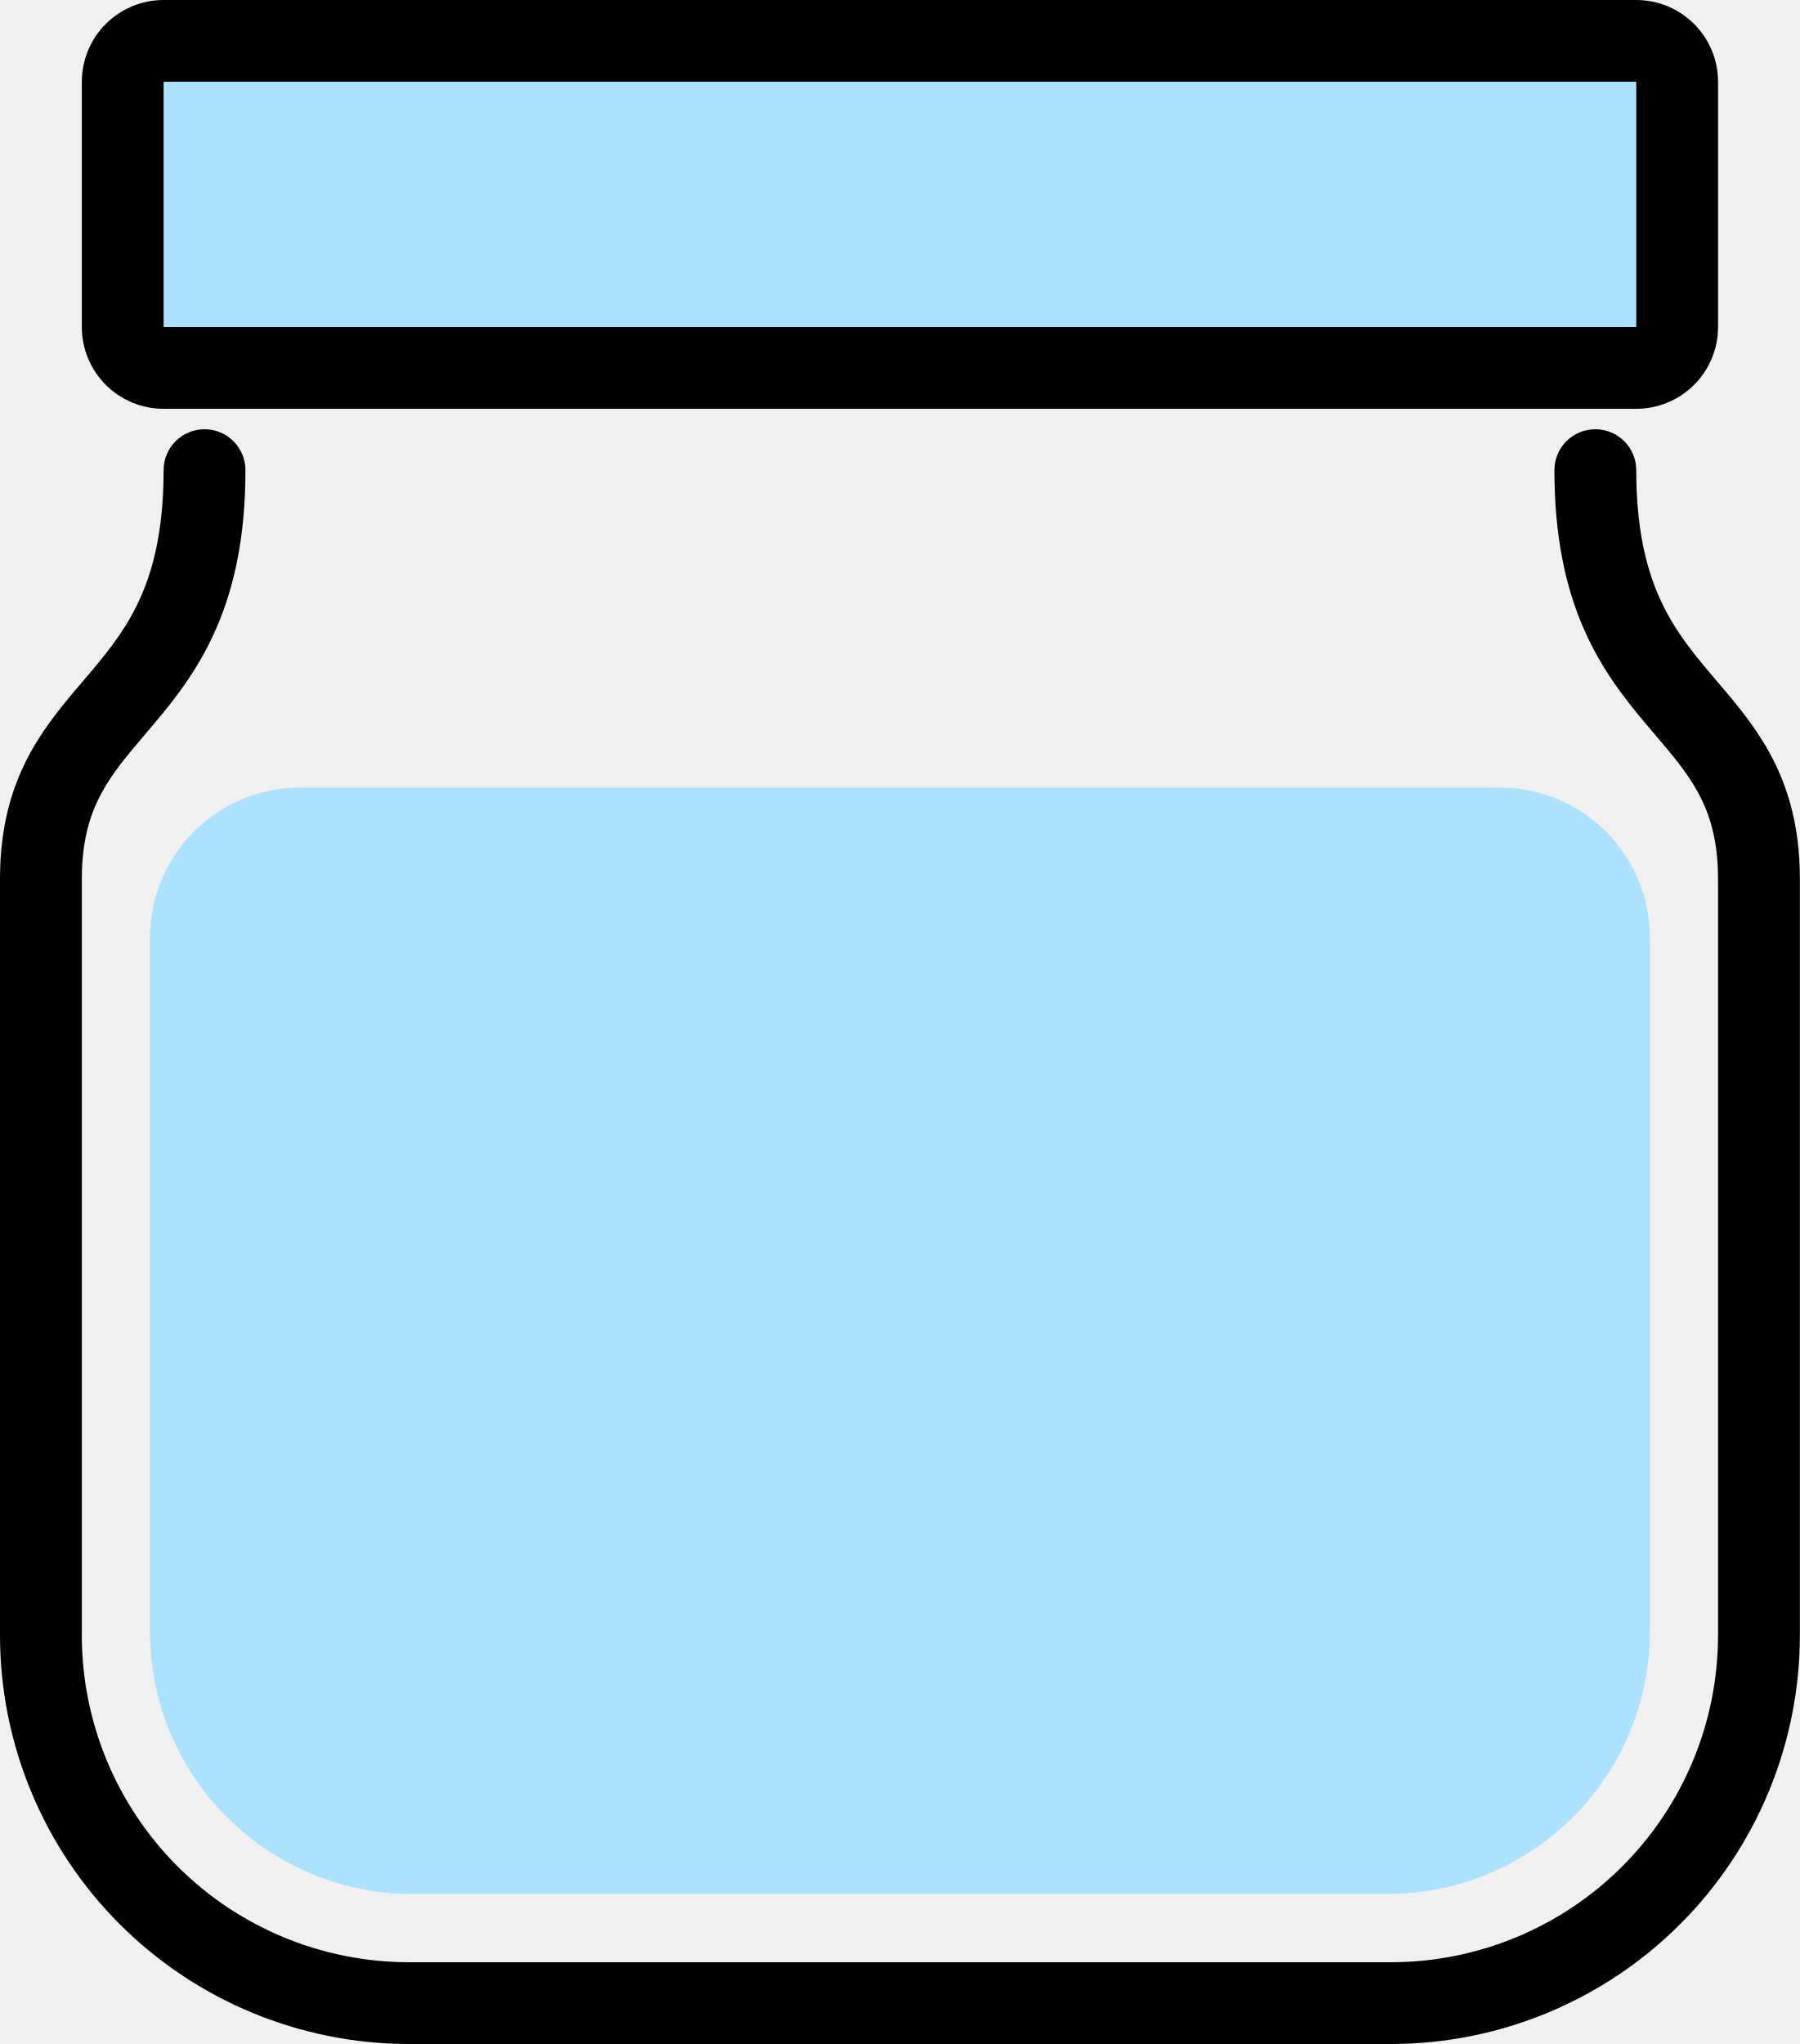
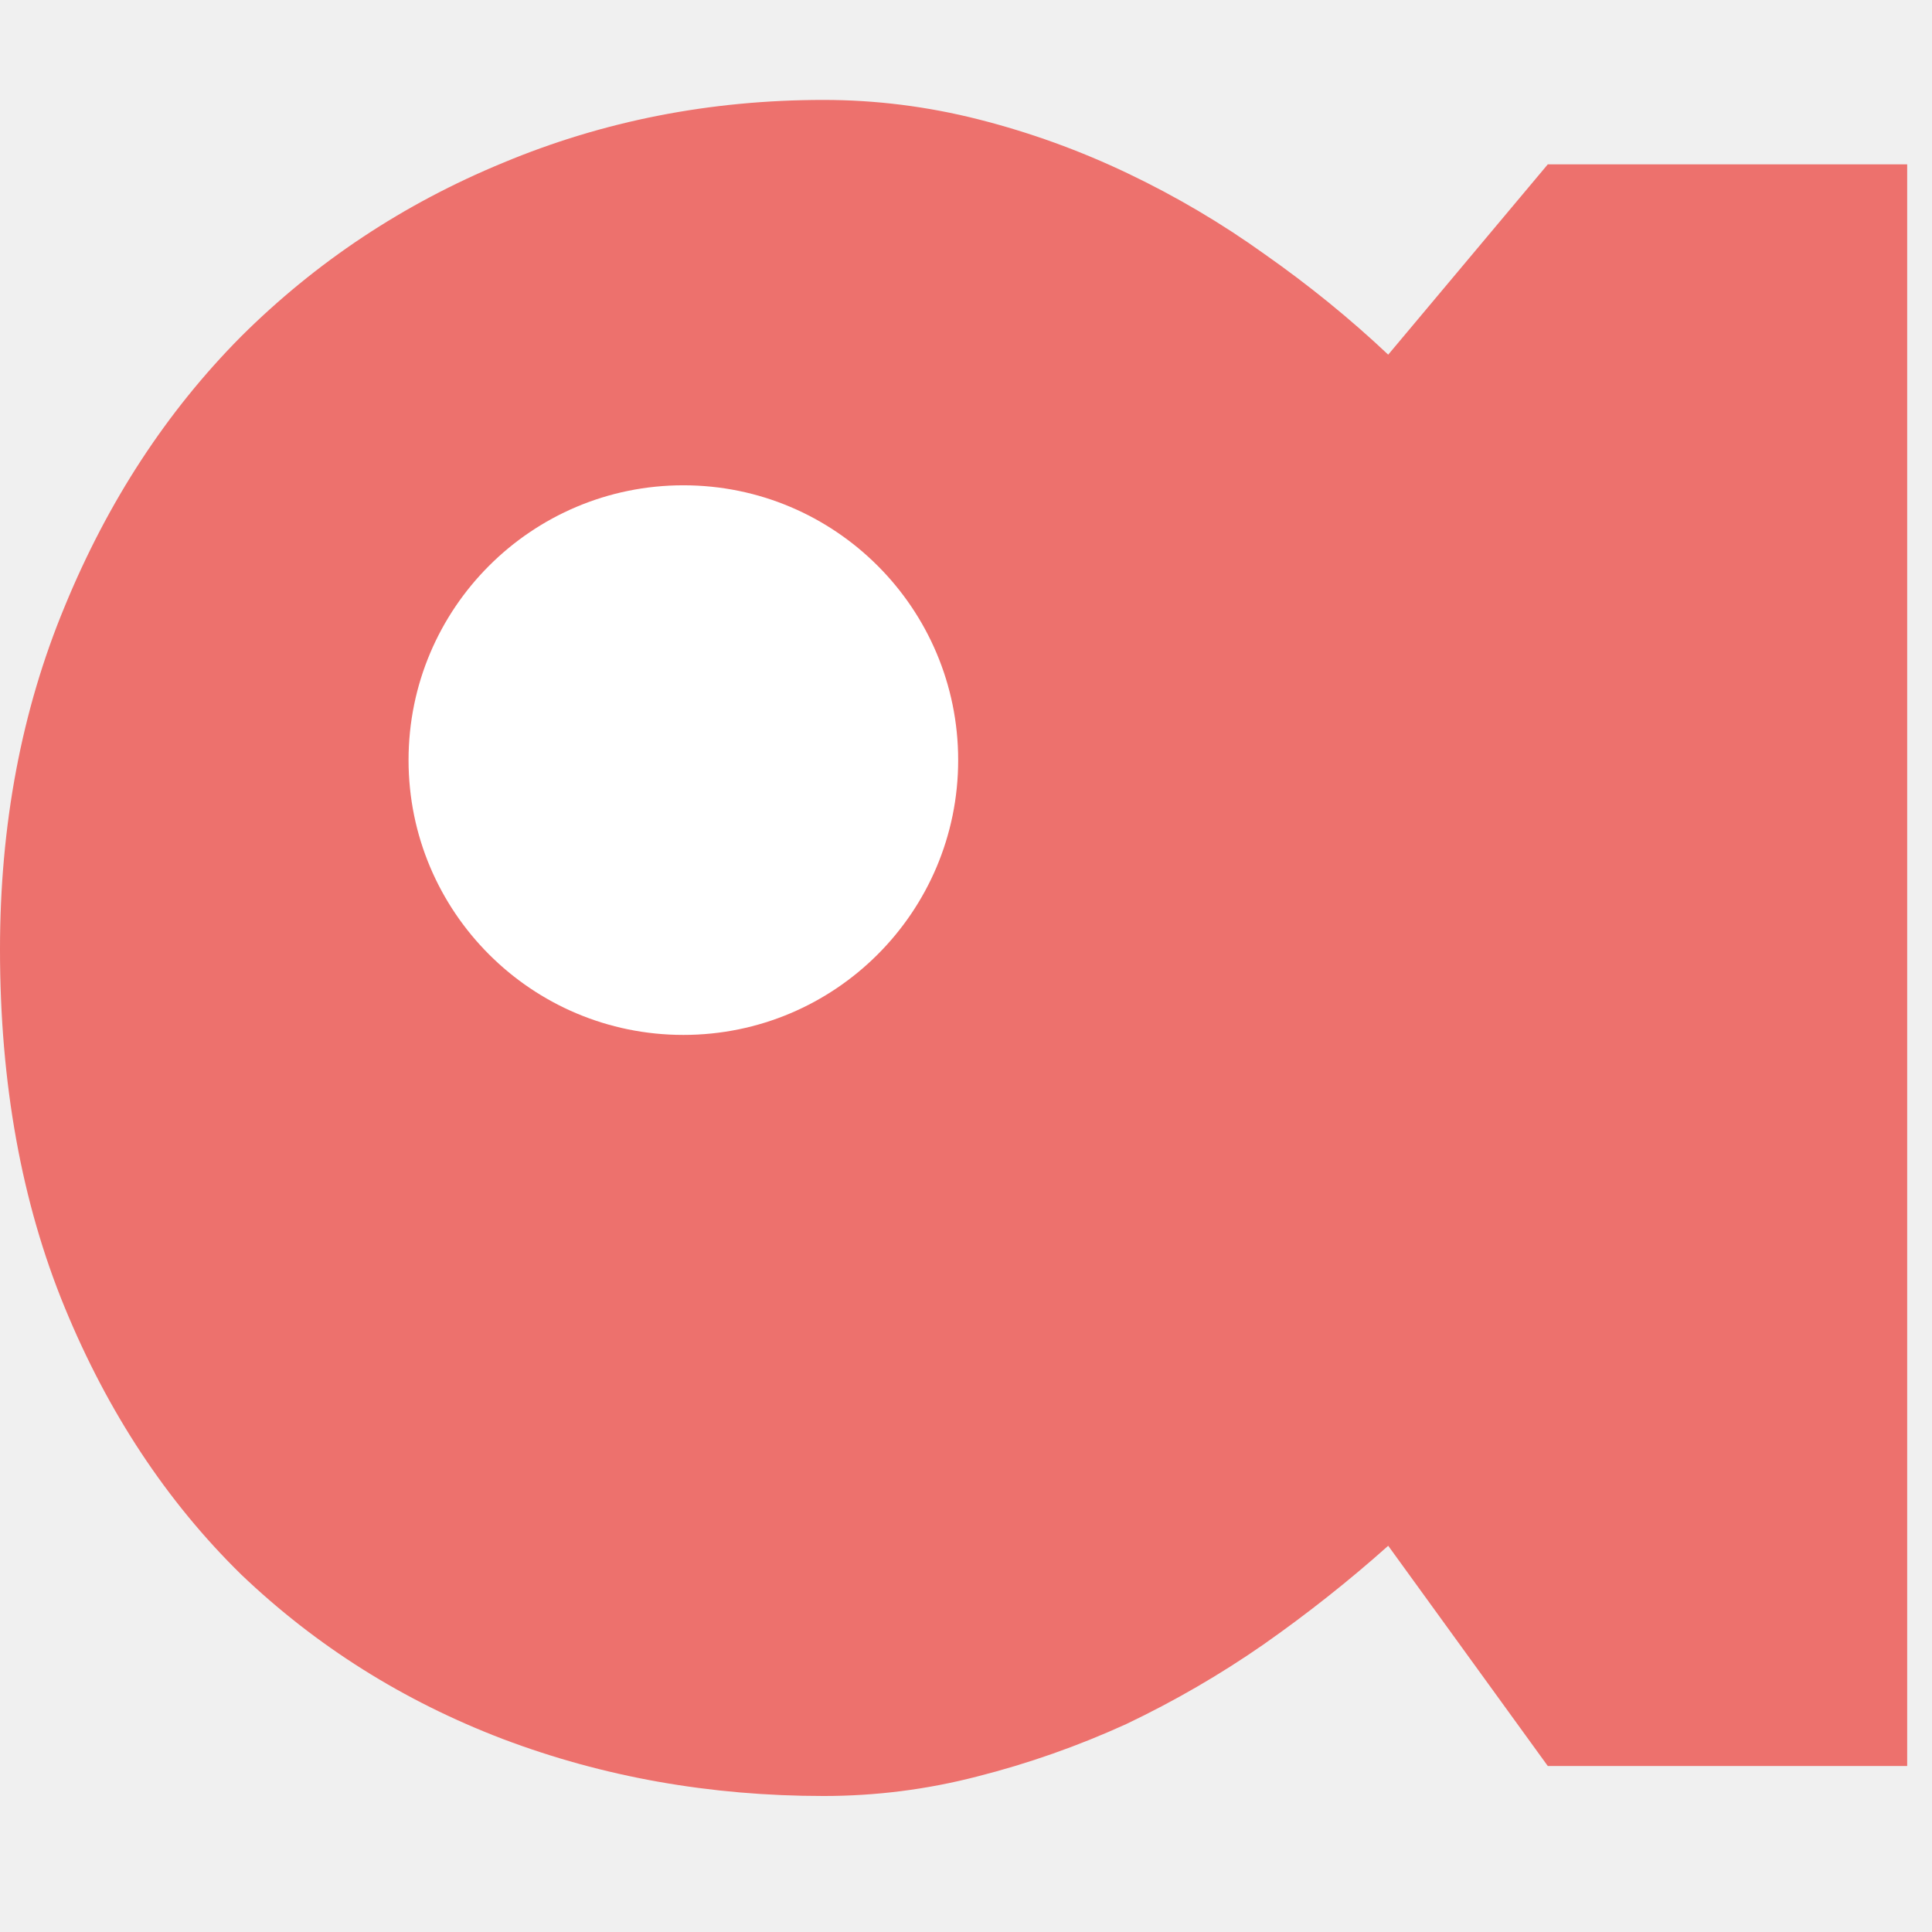
- <svg xmlns="http://www.w3.org/2000/svg" width="96" height="109" viewBox="0 0 96 109" fill="none">
-   <path d="M7.645 4H87.644V18H7.645V4Z" fill="#ADE2FF" />
-   <path d="M8 50C8 45.582 11.582 42 16 42H80C84.418 42 88 45.582 88 50V87C88 94.732 81.732 101 74 101H22C14.268 101 8 94.732 8 87V50Z" fill="#ADE2FF" />
-   <path fill-rule="evenodd" clip-rule="evenodd" d="M5.642 1.277C6.46 0.459 7.57 0 8.727 0H87.273C88.43 0 89.54 0.459 90.358 1.277C91.177 2.095 91.636 3.204 91.636 4.36V17.44C91.636 18.596 91.177 19.705 90.358 20.523C89.54 21.341 88.43 21.8 87.273 21.8H8.727C7.57 21.8 6.46 21.341 5.642 20.523C4.823 19.705 4.364 18.596 4.364 17.44V4.36C4.364 3.204 4.823 2.095 5.642 1.277ZM87.273 4.36L8.727 4.36V17.44L87.273 17.44V4.36ZM10.909 22.89C12.114 22.89 13.091 23.866 13.091 25.07C13.091 28.594 12.501 31.279 11.548 33.48C10.601 35.67 9.342 37.262 8.214 38.6C8.043 38.804 7.877 38.999 7.717 39.187C6.784 40.283 6.042 41.156 5.456 42.218C4.819 43.371 4.364 44.779 4.364 46.87V87.2C4.364 91.825 6.203 96.261 9.476 99.532C12.749 102.803 17.189 104.64 21.818 104.64H74.182C78.811 104.64 83.251 102.803 86.524 99.532C89.797 96.261 91.636 91.825 91.636 87.2V46.87C91.636 44.779 91.181 43.371 90.544 42.218C89.958 41.156 89.216 40.283 88.283 39.187C88.123 38.999 87.957 38.804 87.786 38.6C86.658 37.262 85.4 35.67 84.452 33.48C83.499 31.279 82.909 28.594 82.909 25.07C82.909 23.866 83.886 22.89 85.091 22.89C86.296 22.89 87.273 23.866 87.273 25.07C87.273 28.086 87.773 30.17 88.457 31.75C89.146 33.341 90.069 34.541 91.123 35.792C91.265 35.96 91.412 36.132 91.563 36.309C92.487 37.39 93.548 38.633 94.365 40.111C95.365 41.922 96 44.056 96 46.87V87.2C96 92.982 93.701 98.527 89.61 102.615C85.518 106.703 79.968 109 74.182 109H21.818C16.032 109 10.482 106.703 6.39 102.615C2.299 98.527 0 92.982 0 87.2V46.87C0 44.056 0.636 41.922 1.635 40.111C2.452 38.633 3.513 37.39 4.437 36.309C4.588 36.132 4.735 35.96 4.877 35.792C5.931 34.541 6.854 33.341 7.543 31.75C8.227 30.17 8.727 28.086 8.727 25.07C8.727 23.866 9.704 22.89 10.909 22.89Z" fill="black" />
+ <svg xmlns="http://www.w3.org/2000/svg" width="100%" height="100%" viewBox="0 0 58 58" version="1.1" xml:space="preserve" style="fill-rule:evenodd;clip-rule:evenodd;stroke-linejoin:round;stroke-miterlimit:2;">
+   <g transform="matrix(1,0,0,1,-192.735,-16.431)">
+     <path d="M249.99,69.448L239.201,69.448L234.41,62.836C233.235,63.886 231.984,64.875 230.658,65.805C229.363,66.704 227.992,67.499 226.545,68.189C225.099,68.848 223.607,69.373 222.07,69.763C220.564,70.153 219.027,70.348 217.46,70.348C214.055,70.348 210.845,69.778 207.832,68.638C204.849,67.499 202.227,65.85 199.967,63.691C197.737,61.502 195.974,58.833 194.679,55.684C193.383,52.536 192.735,48.952 192.735,44.934C192.735,41.186 193.383,37.753 194.679,34.634C195.974,31.485 197.737,28.787 199.967,26.538C202.227,24.289 204.849,22.55 207.832,21.32C210.845,20.061 214.055,19.431 217.46,19.431C219.027,19.431 220.579,19.626 222.115,20.016C223.652,20.406 225.144,20.945 226.59,21.635C228.037,22.325 229.408,23.134 230.704,24.064C232.029,24.994 233.265,25.998 234.41,27.078L239.201,21.365L249.99,21.365L249.99,69.448Z" style="fill:rgb(237,113,109);fill-rule:nonzero;" />
+   </g>
+   <g transform="matrix(1,0,0,1,-192.735,-16.431)">
+     <circle cx="213.25" cy="39.25" r="8.25" style="fill:white;" />
+   </g>
</svg>
